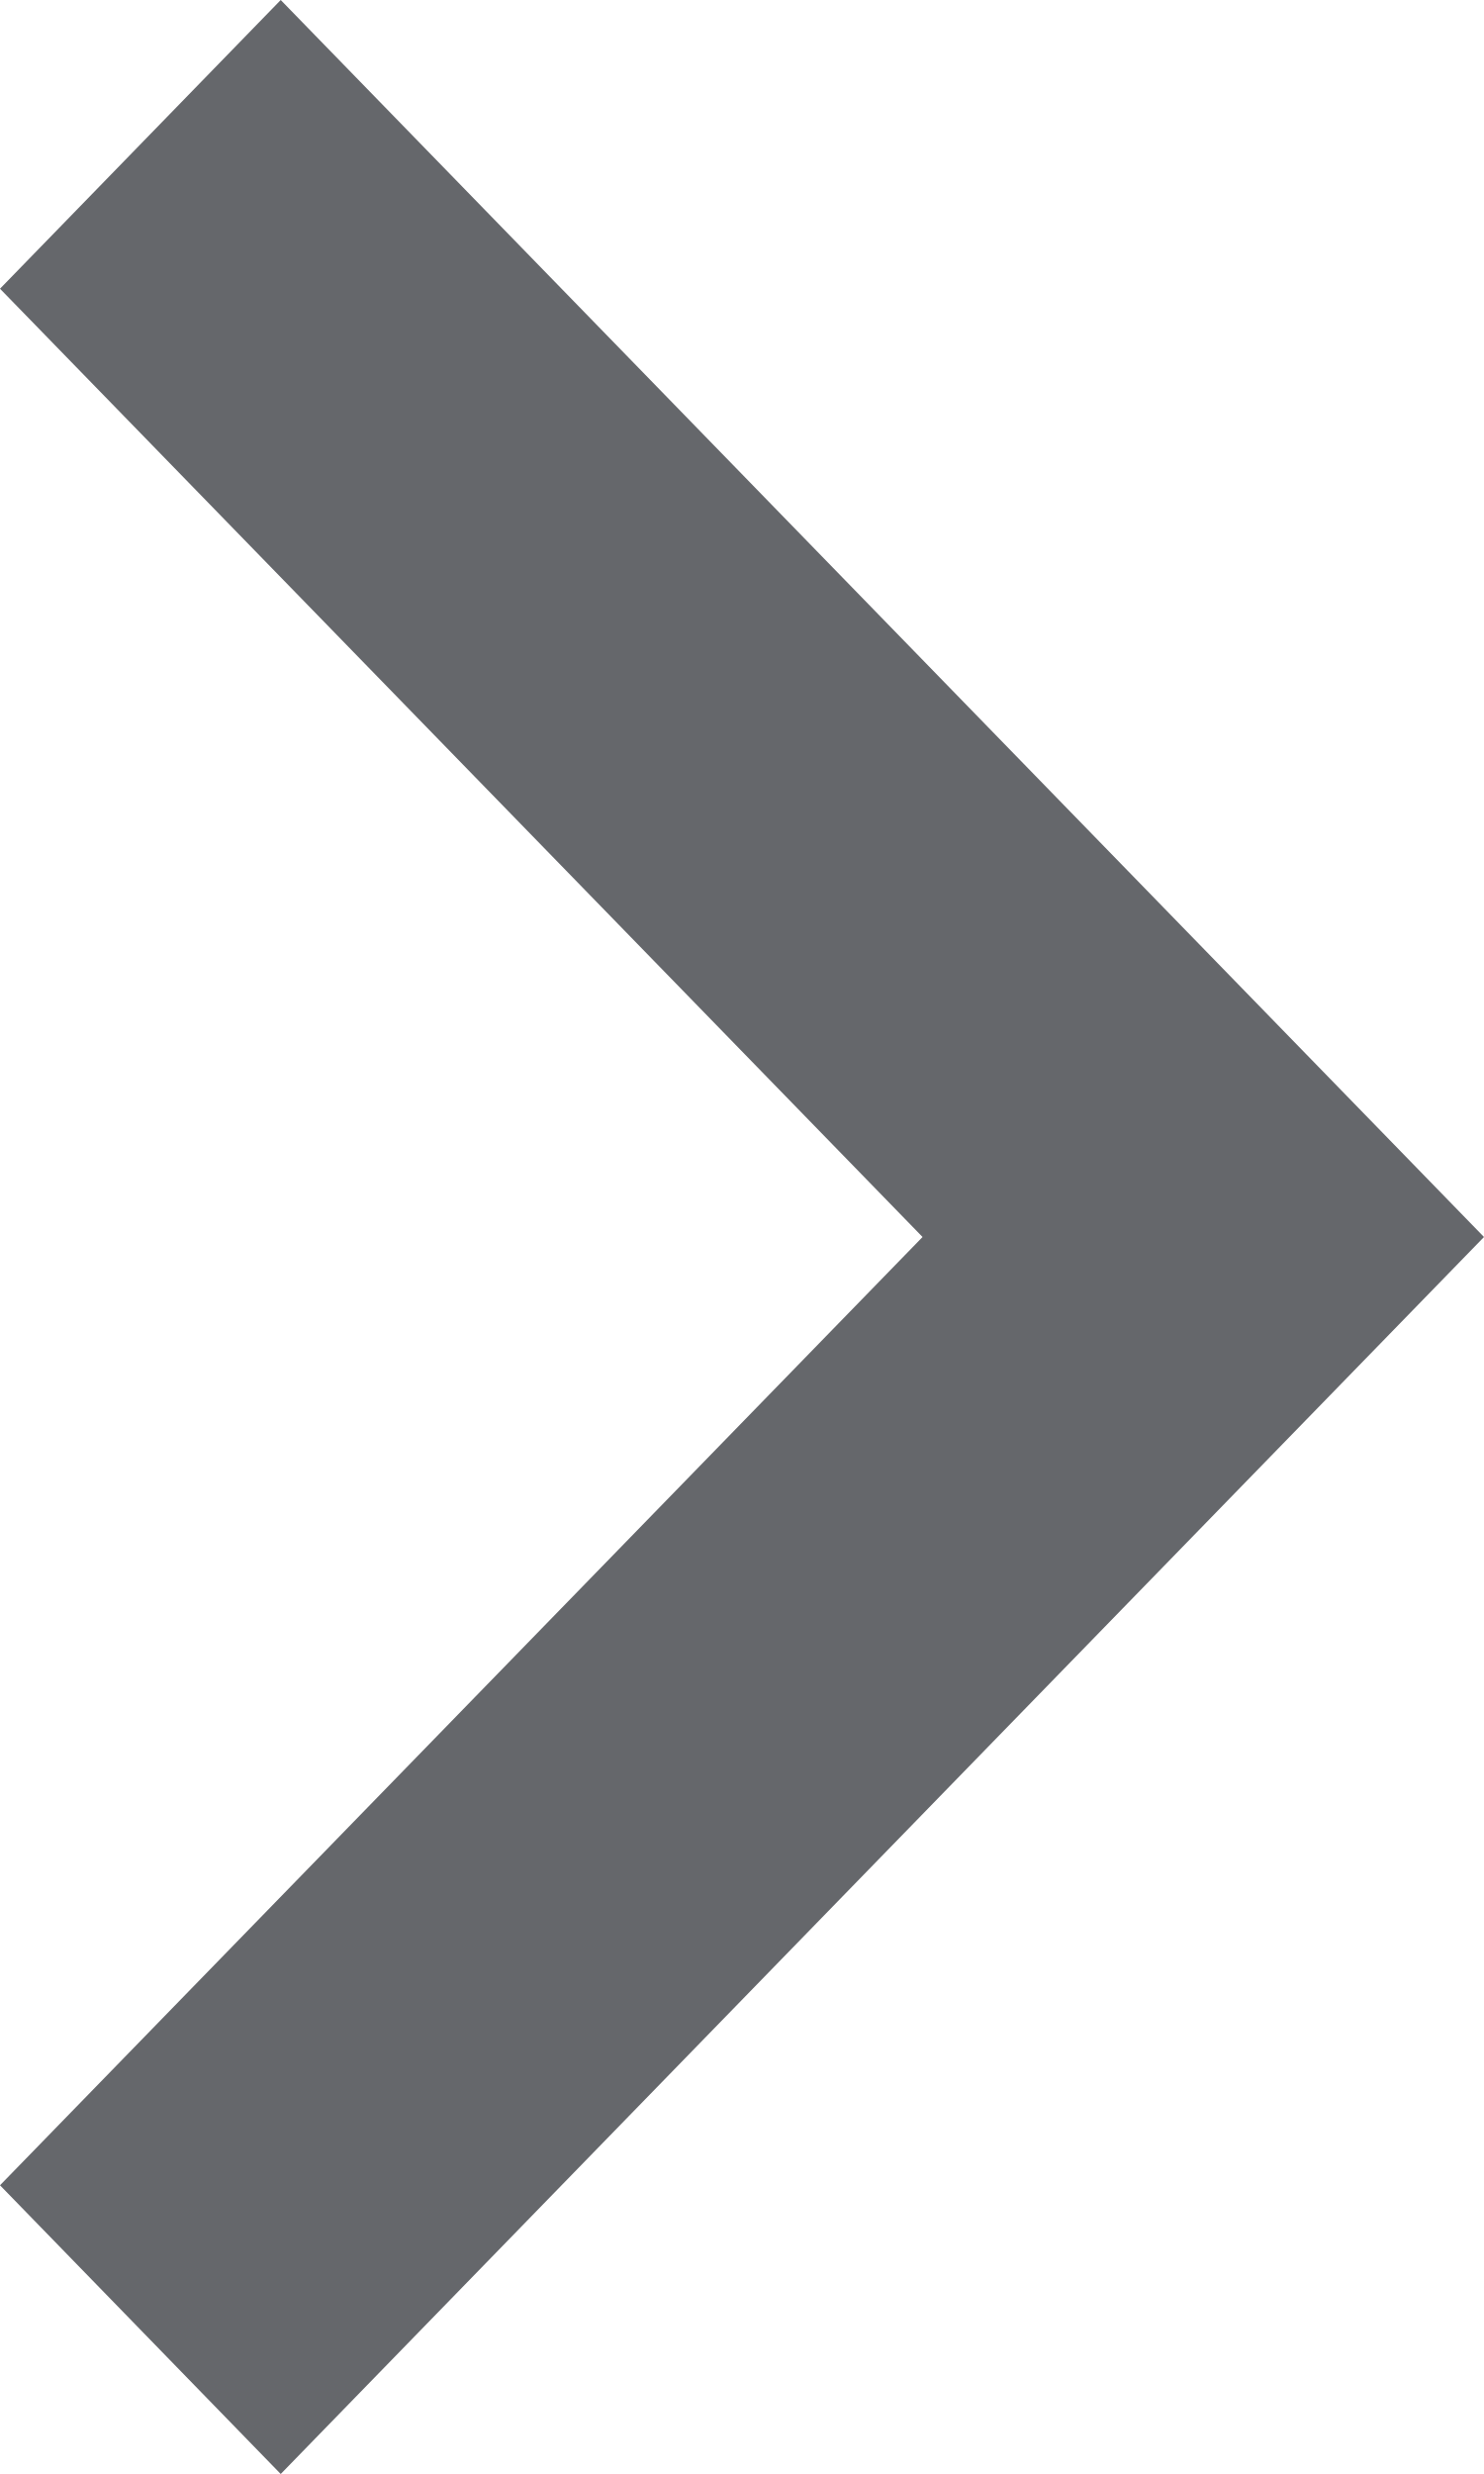
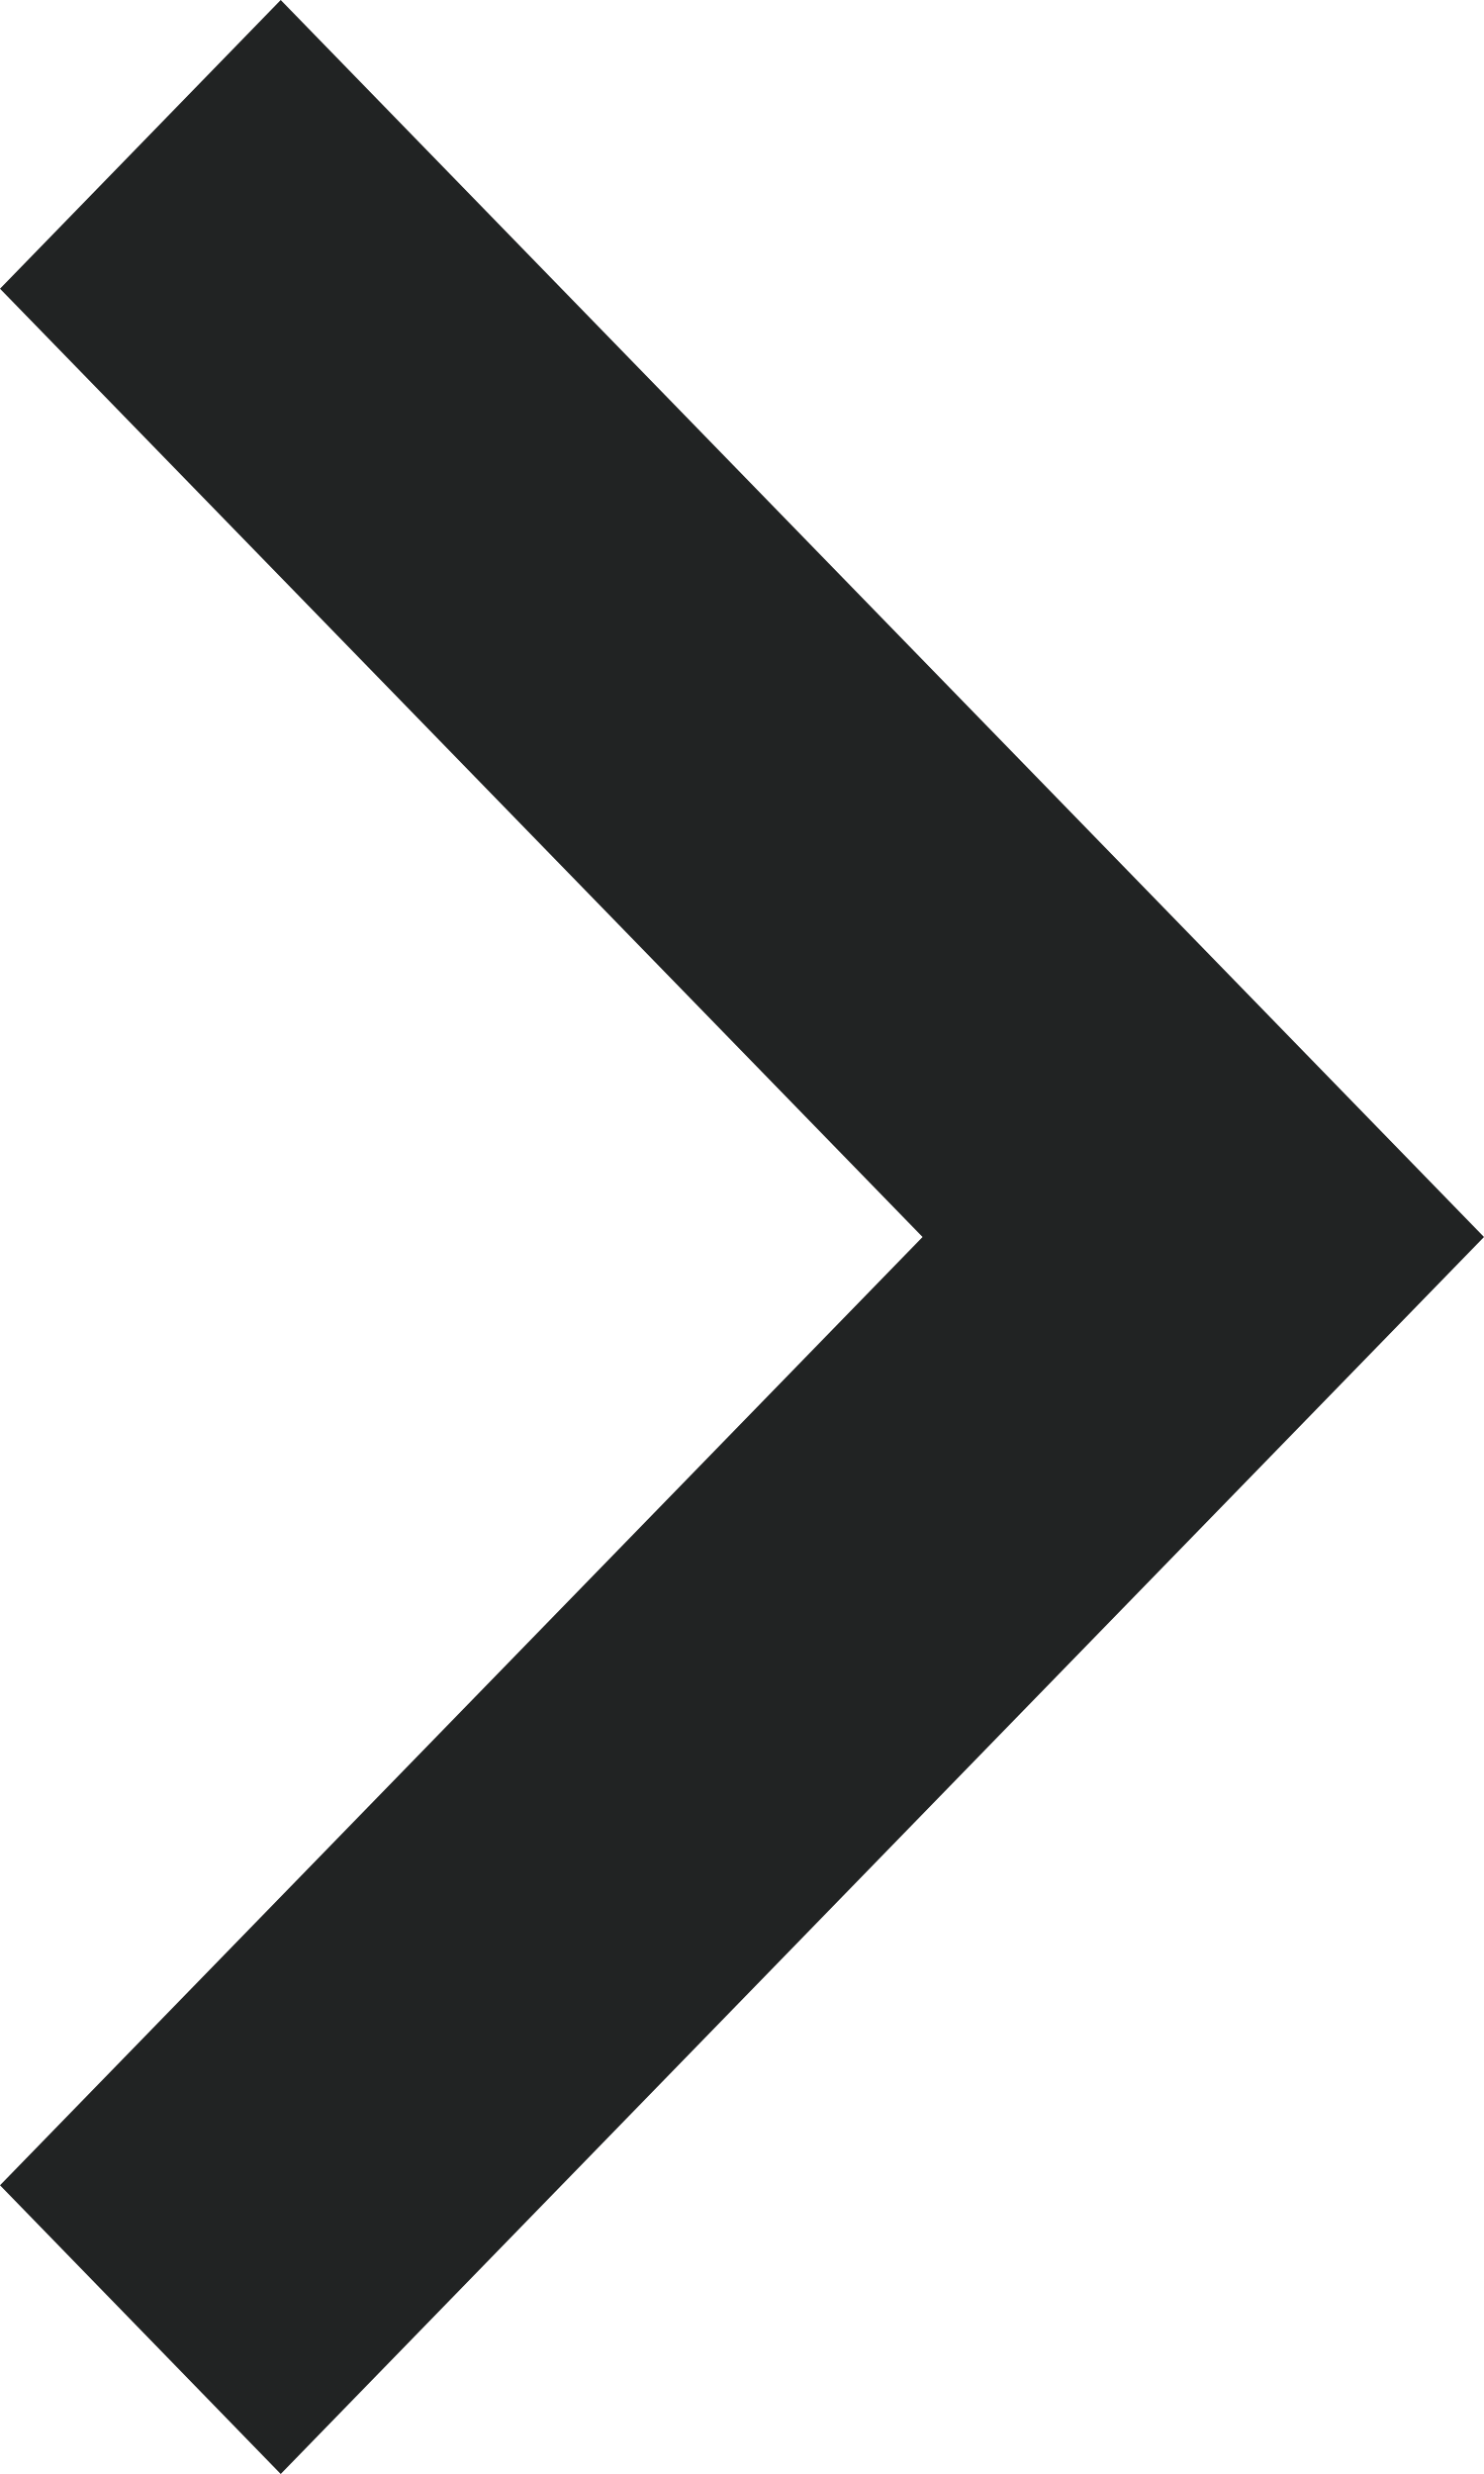
<svg xmlns="http://www.w3.org/2000/svg" width="6" height="10" viewBox="0 0 6 10">
-   <polygon fill="#65676B" fill-rule="evenodd" points="3.135 0 2 1.167 5.73 5 2 8.833 3.135 10 8 5" transform="translate(-2)" />
+   <polygon fill="#212323" fill-rule="evenodd" points="3.135 0 2 1.167 5.73 5 2 8.833 3.135 10 8 5" transform="translate(-2)" />
</svg>
